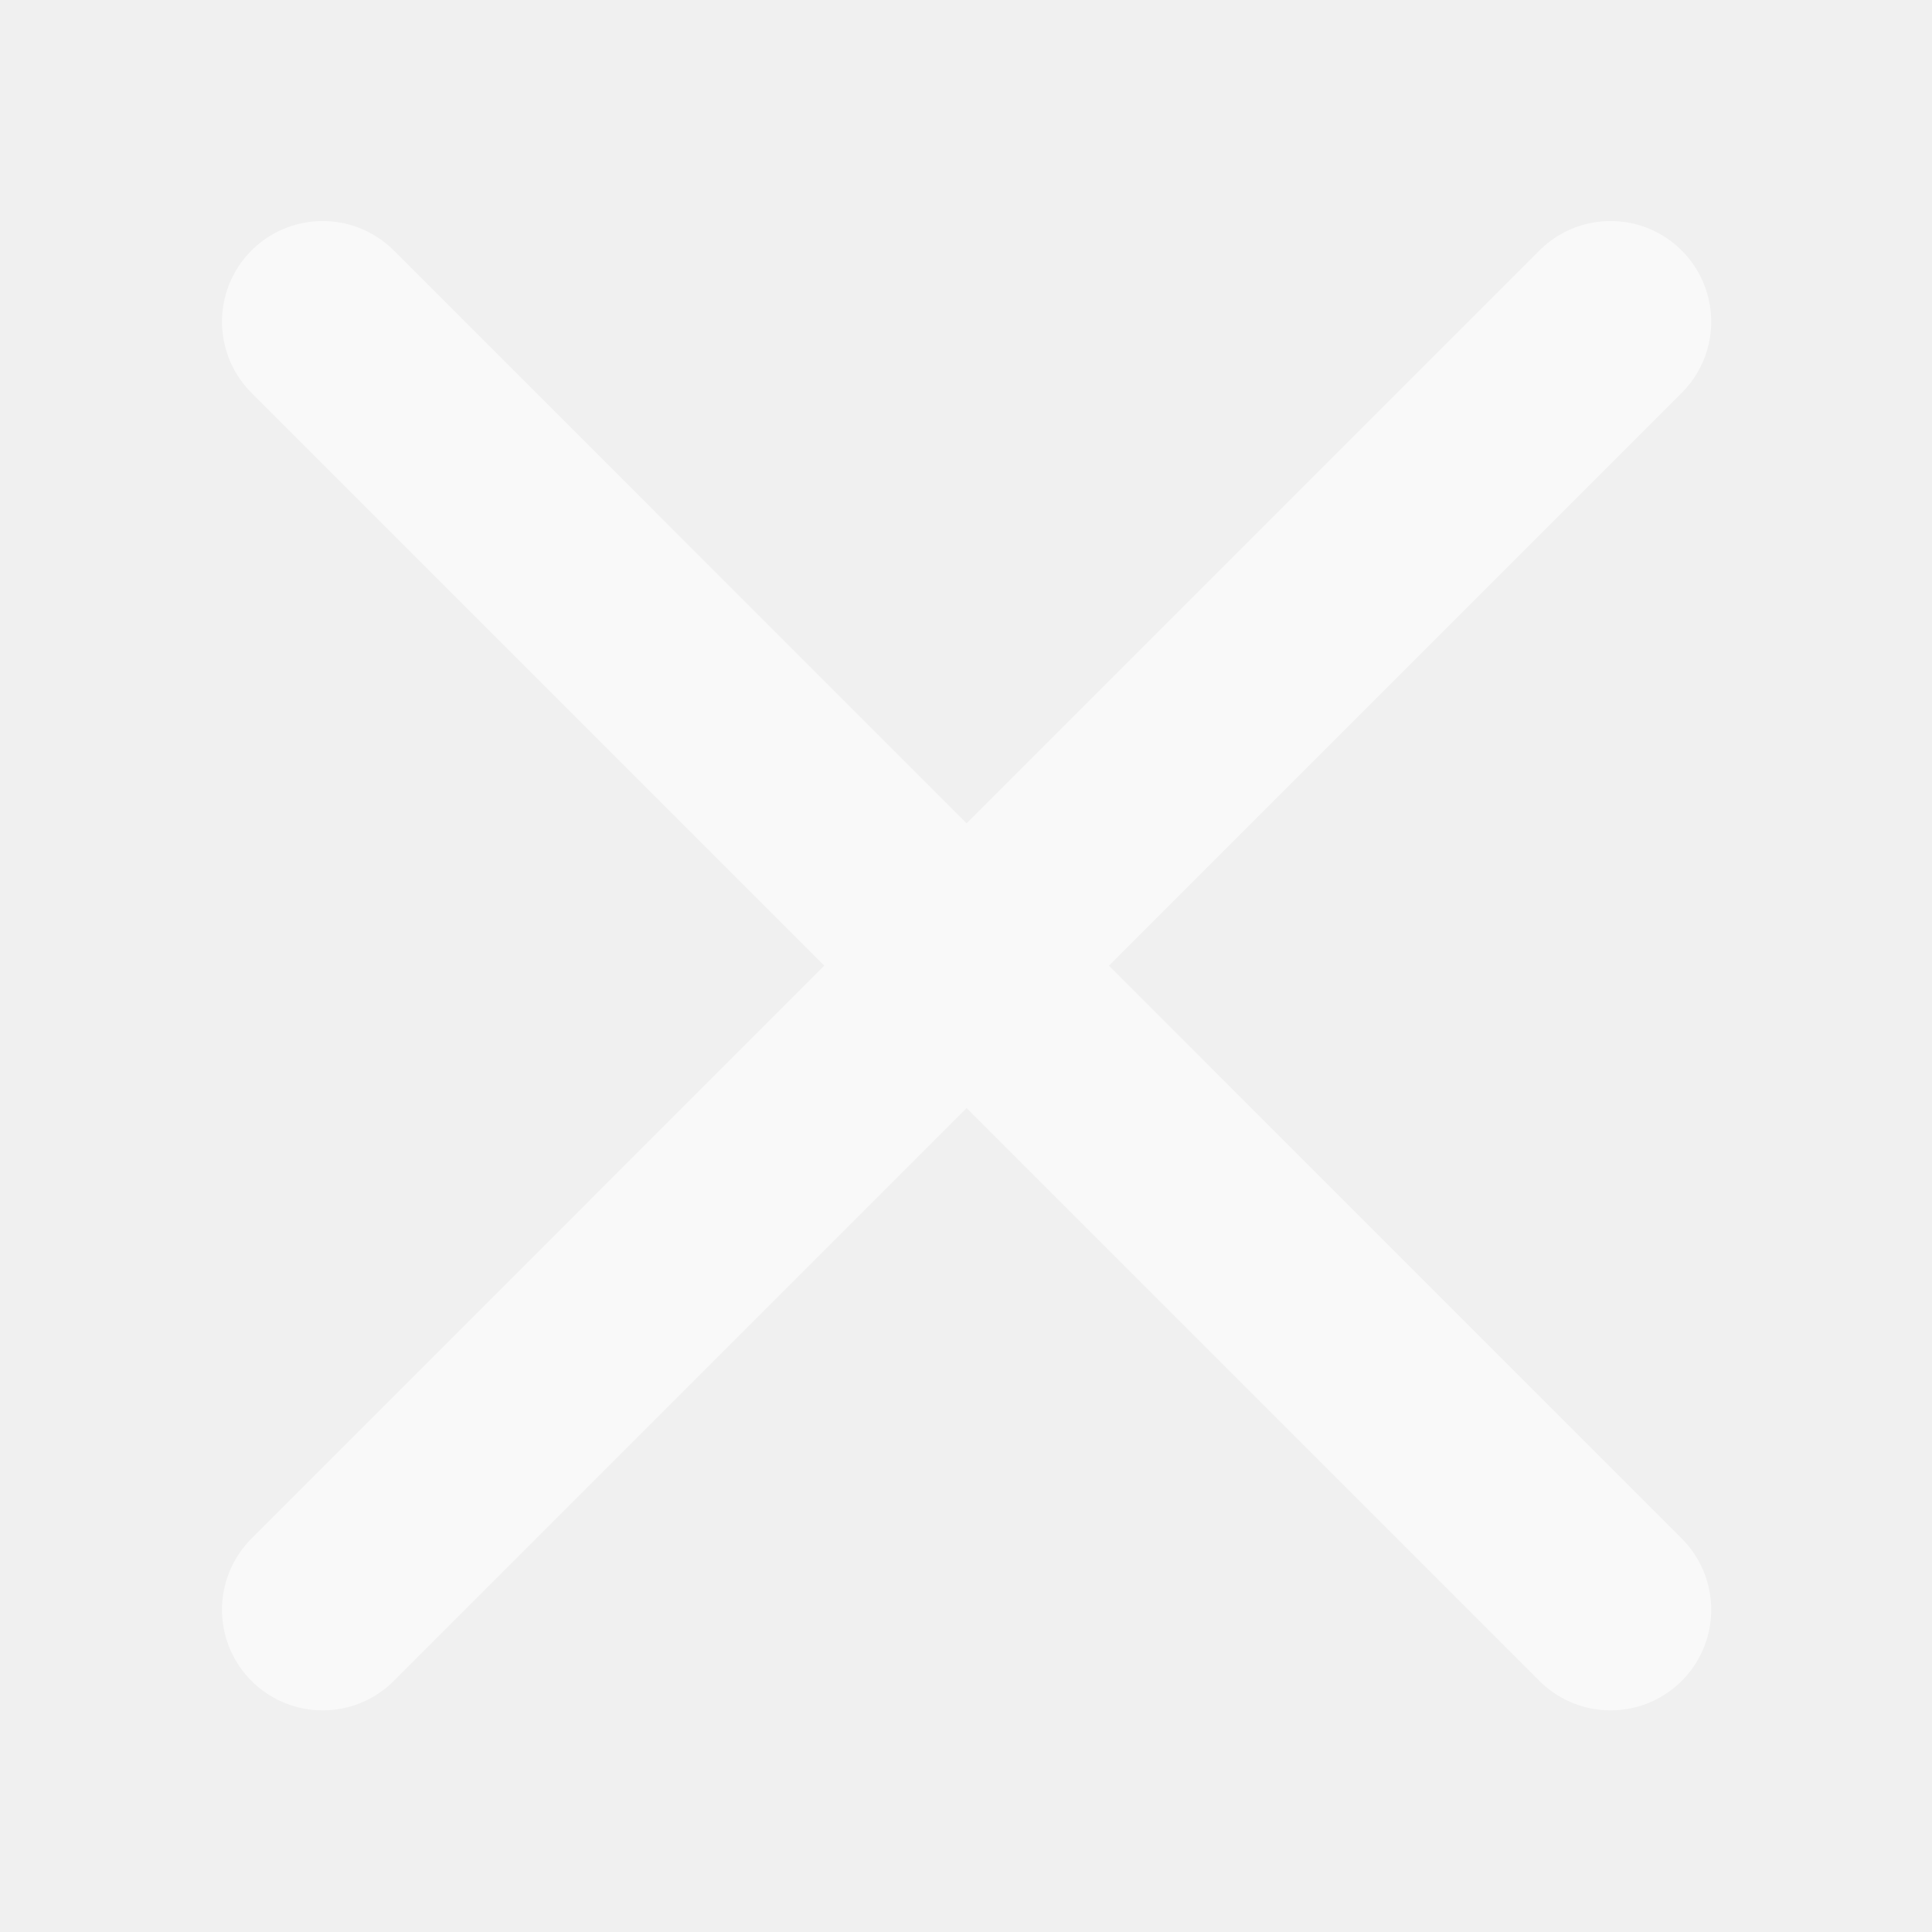
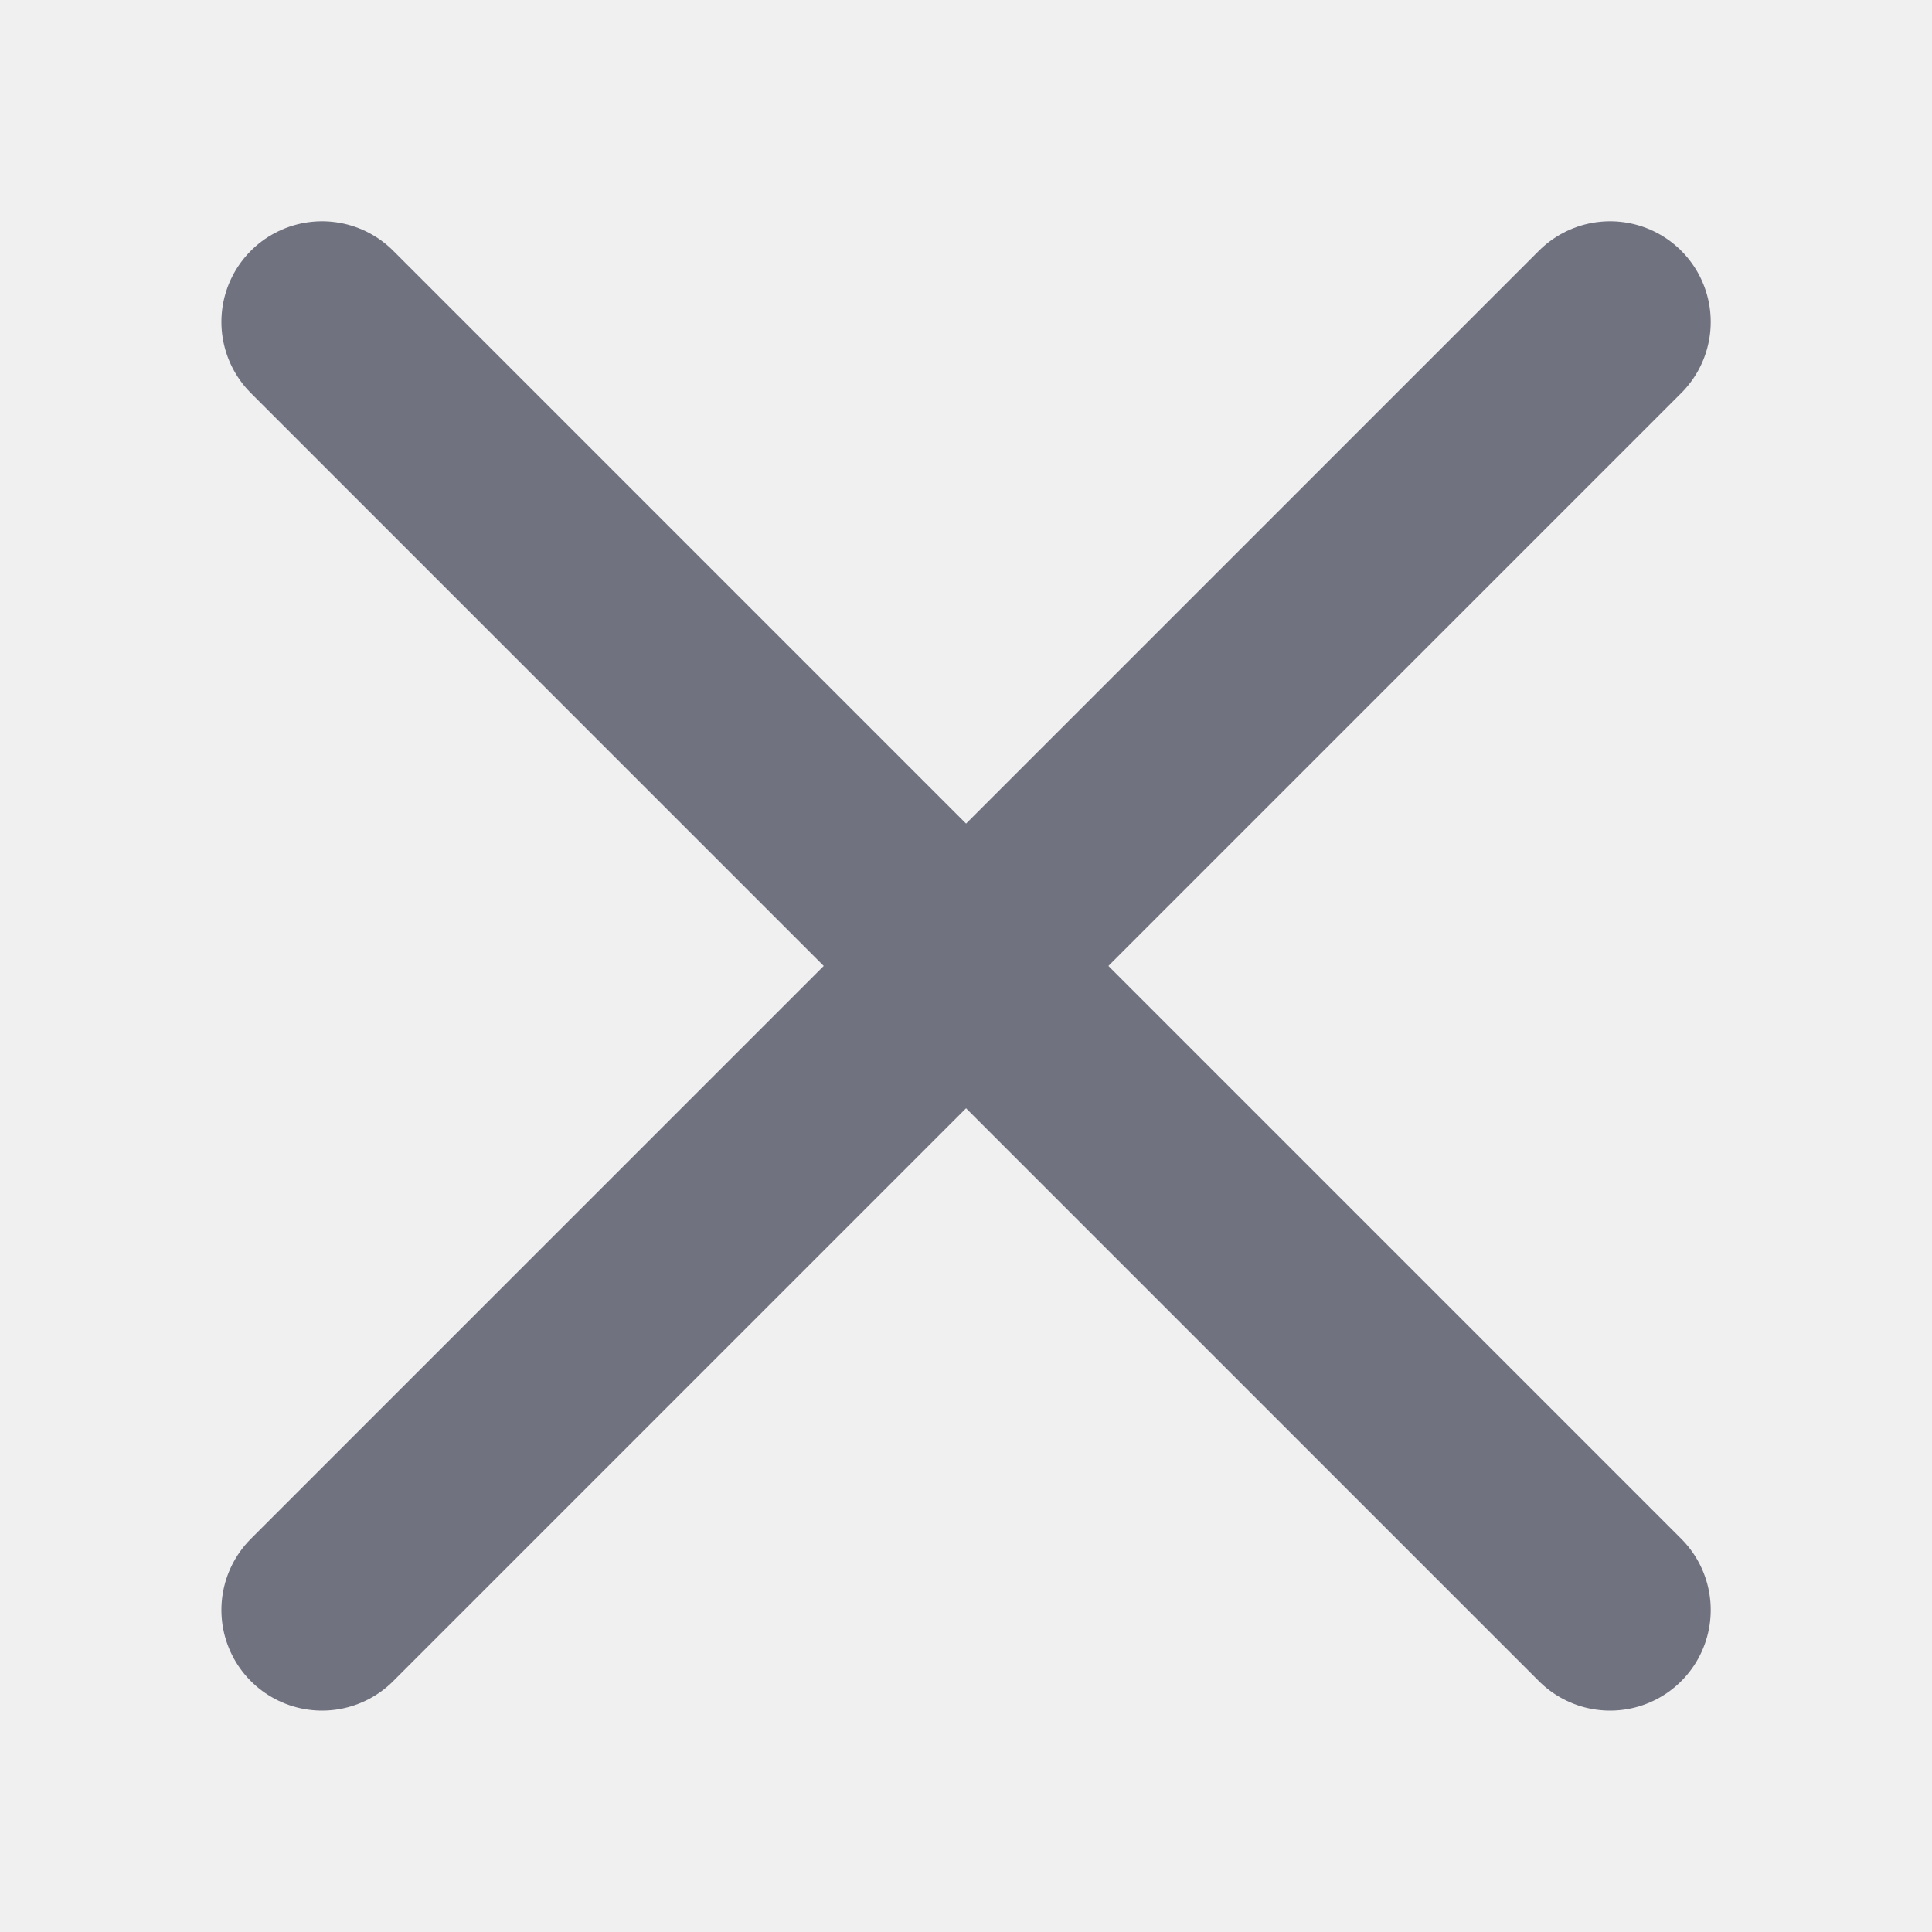
<svg xmlns="http://www.w3.org/2000/svg" width="16" height="16" viewBox="0 0 16 16" fill="none">
-   <g opacity="0.6">
-     <path d="M2.672 2.664L13.338 13.331" stroke="white" stroke-width="1.667" stroke-linecap="round" stroke-linejoin="round" />
-     <path d="M2.672 13.331L13.338 2.664" stroke="white" stroke-width="1.667" stroke-linecap="round" stroke-linejoin="round" />
-   </g>
+   <path d="M2.667 2.666L13.334 13.333" stroke="#707280" stroke-width="1.667" stroke-linecap="round" stroke-linejoin="round" />
+   <path d="M2.667 13.333L13.334 2.666" stroke="#707280" stroke-width="1.667" stroke-linecap="round" stroke-linejoin="round" />
</svg>
